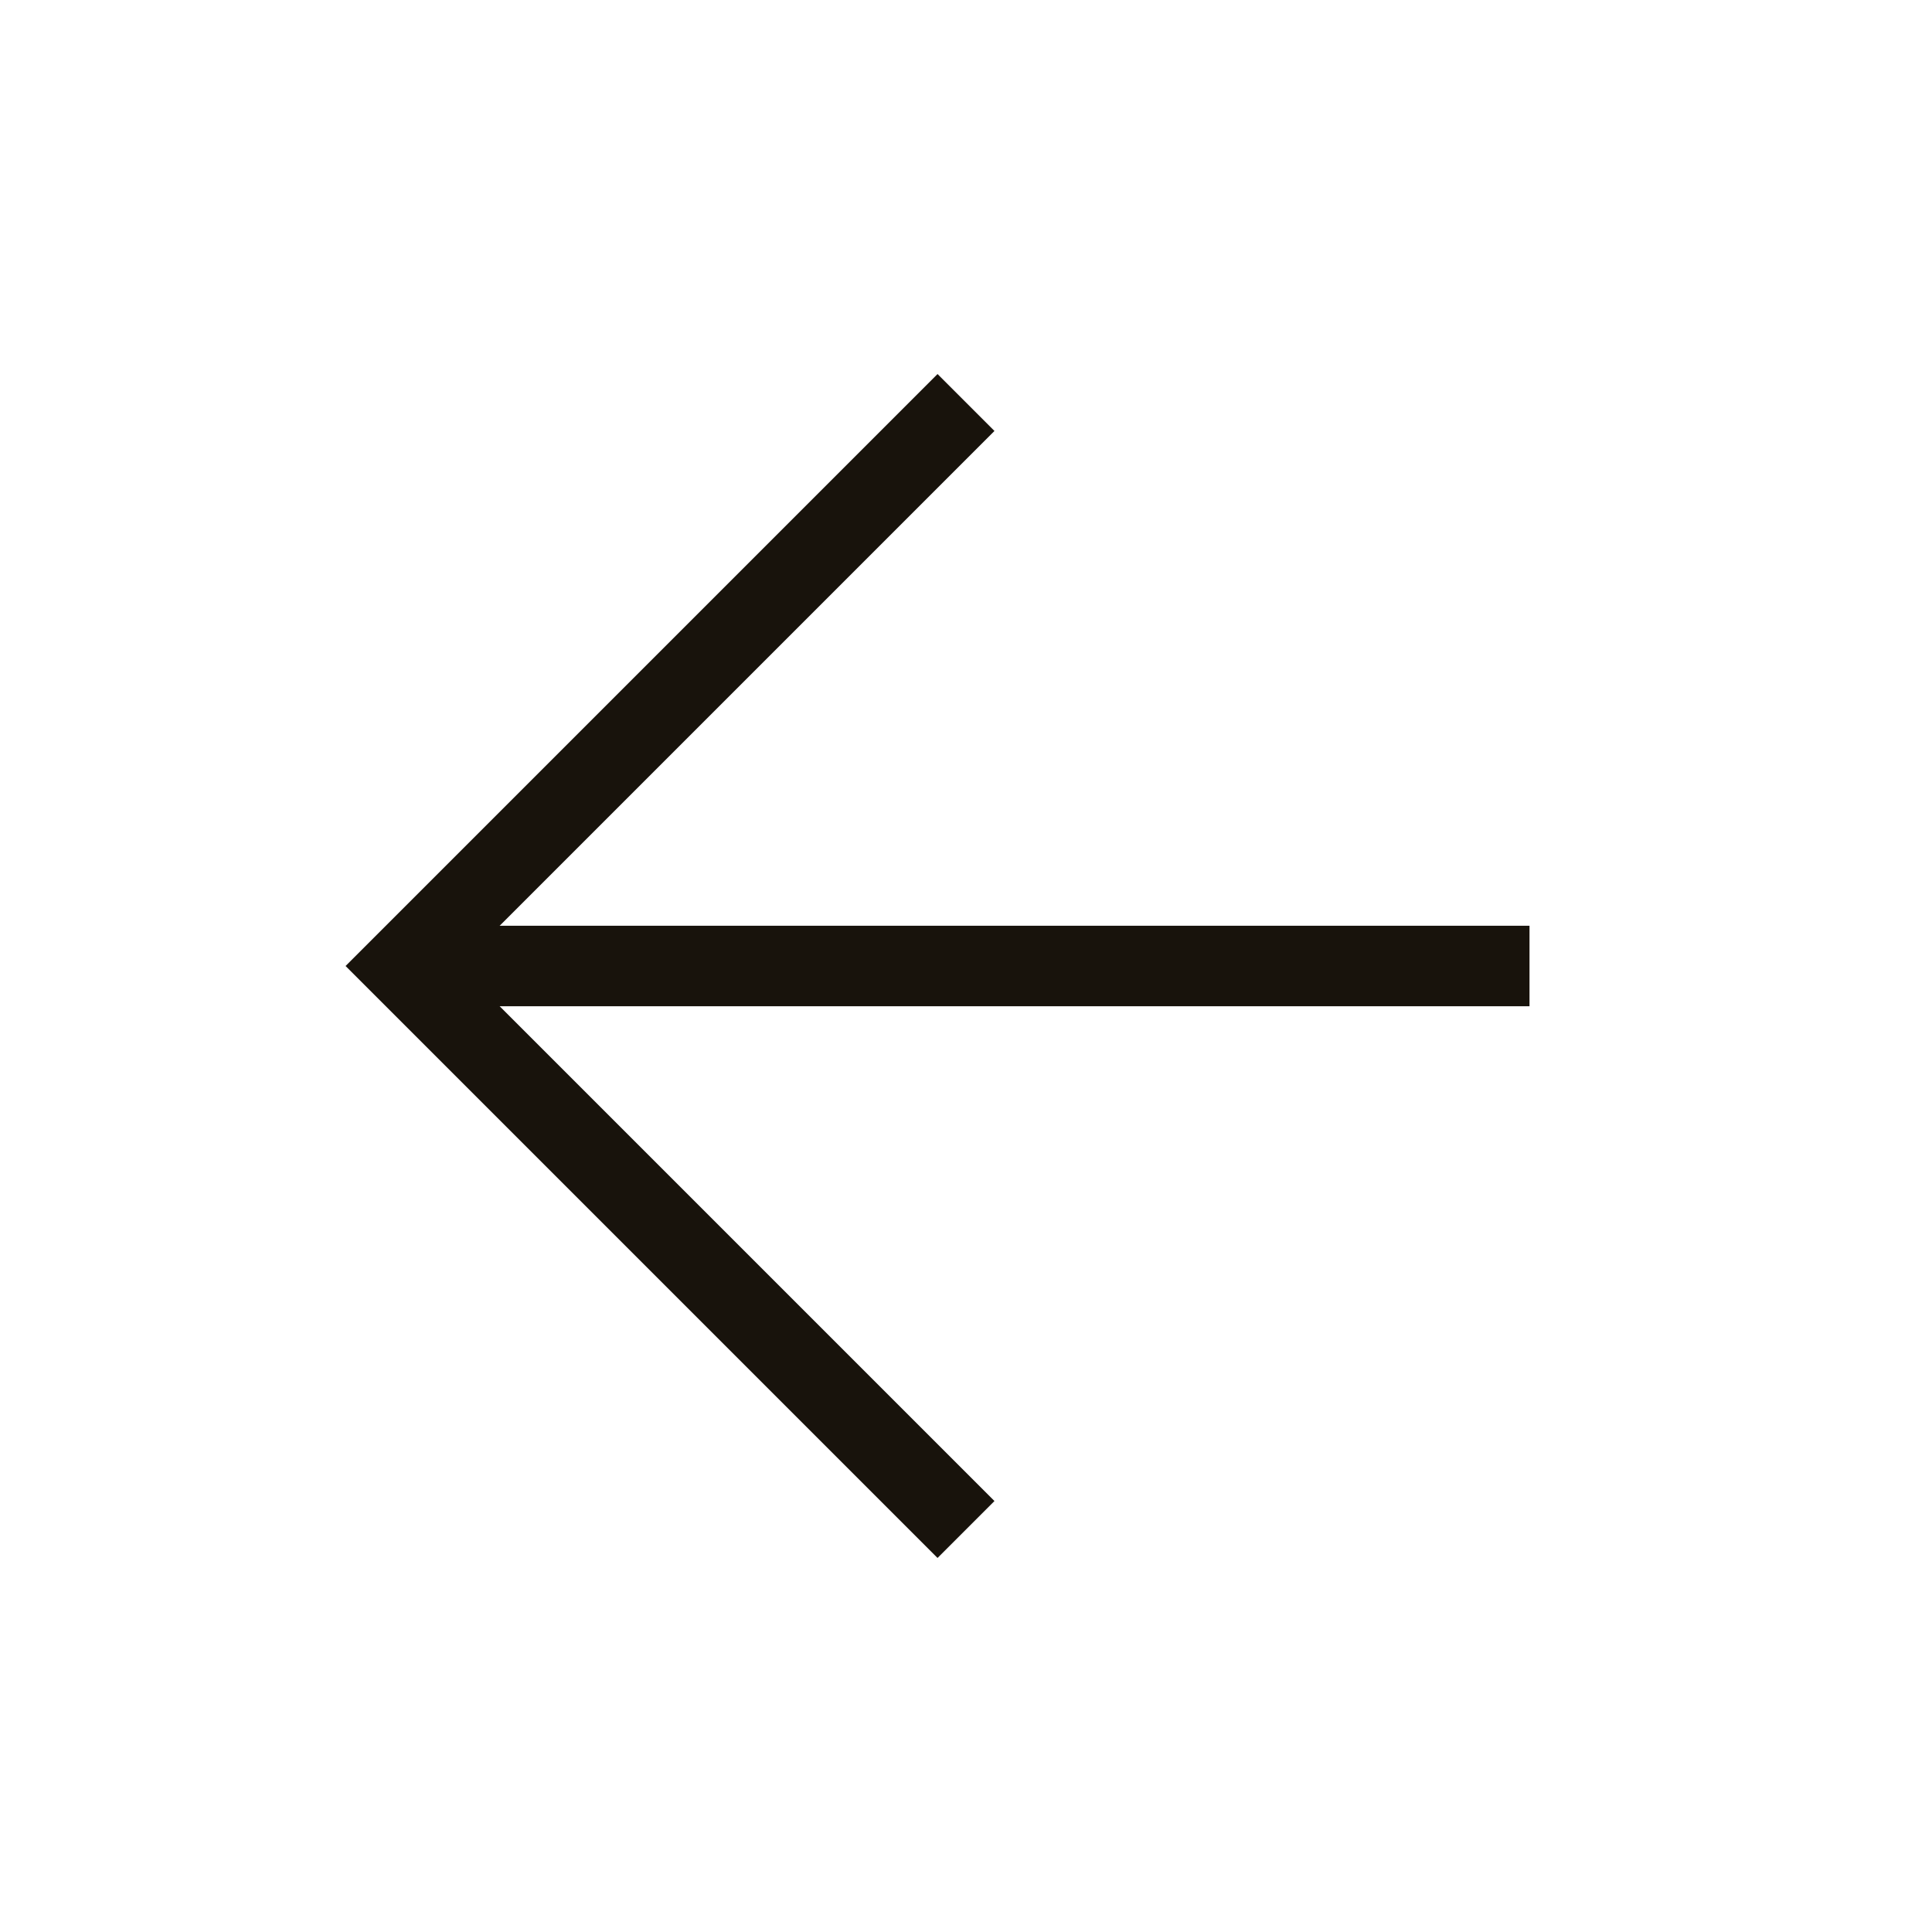
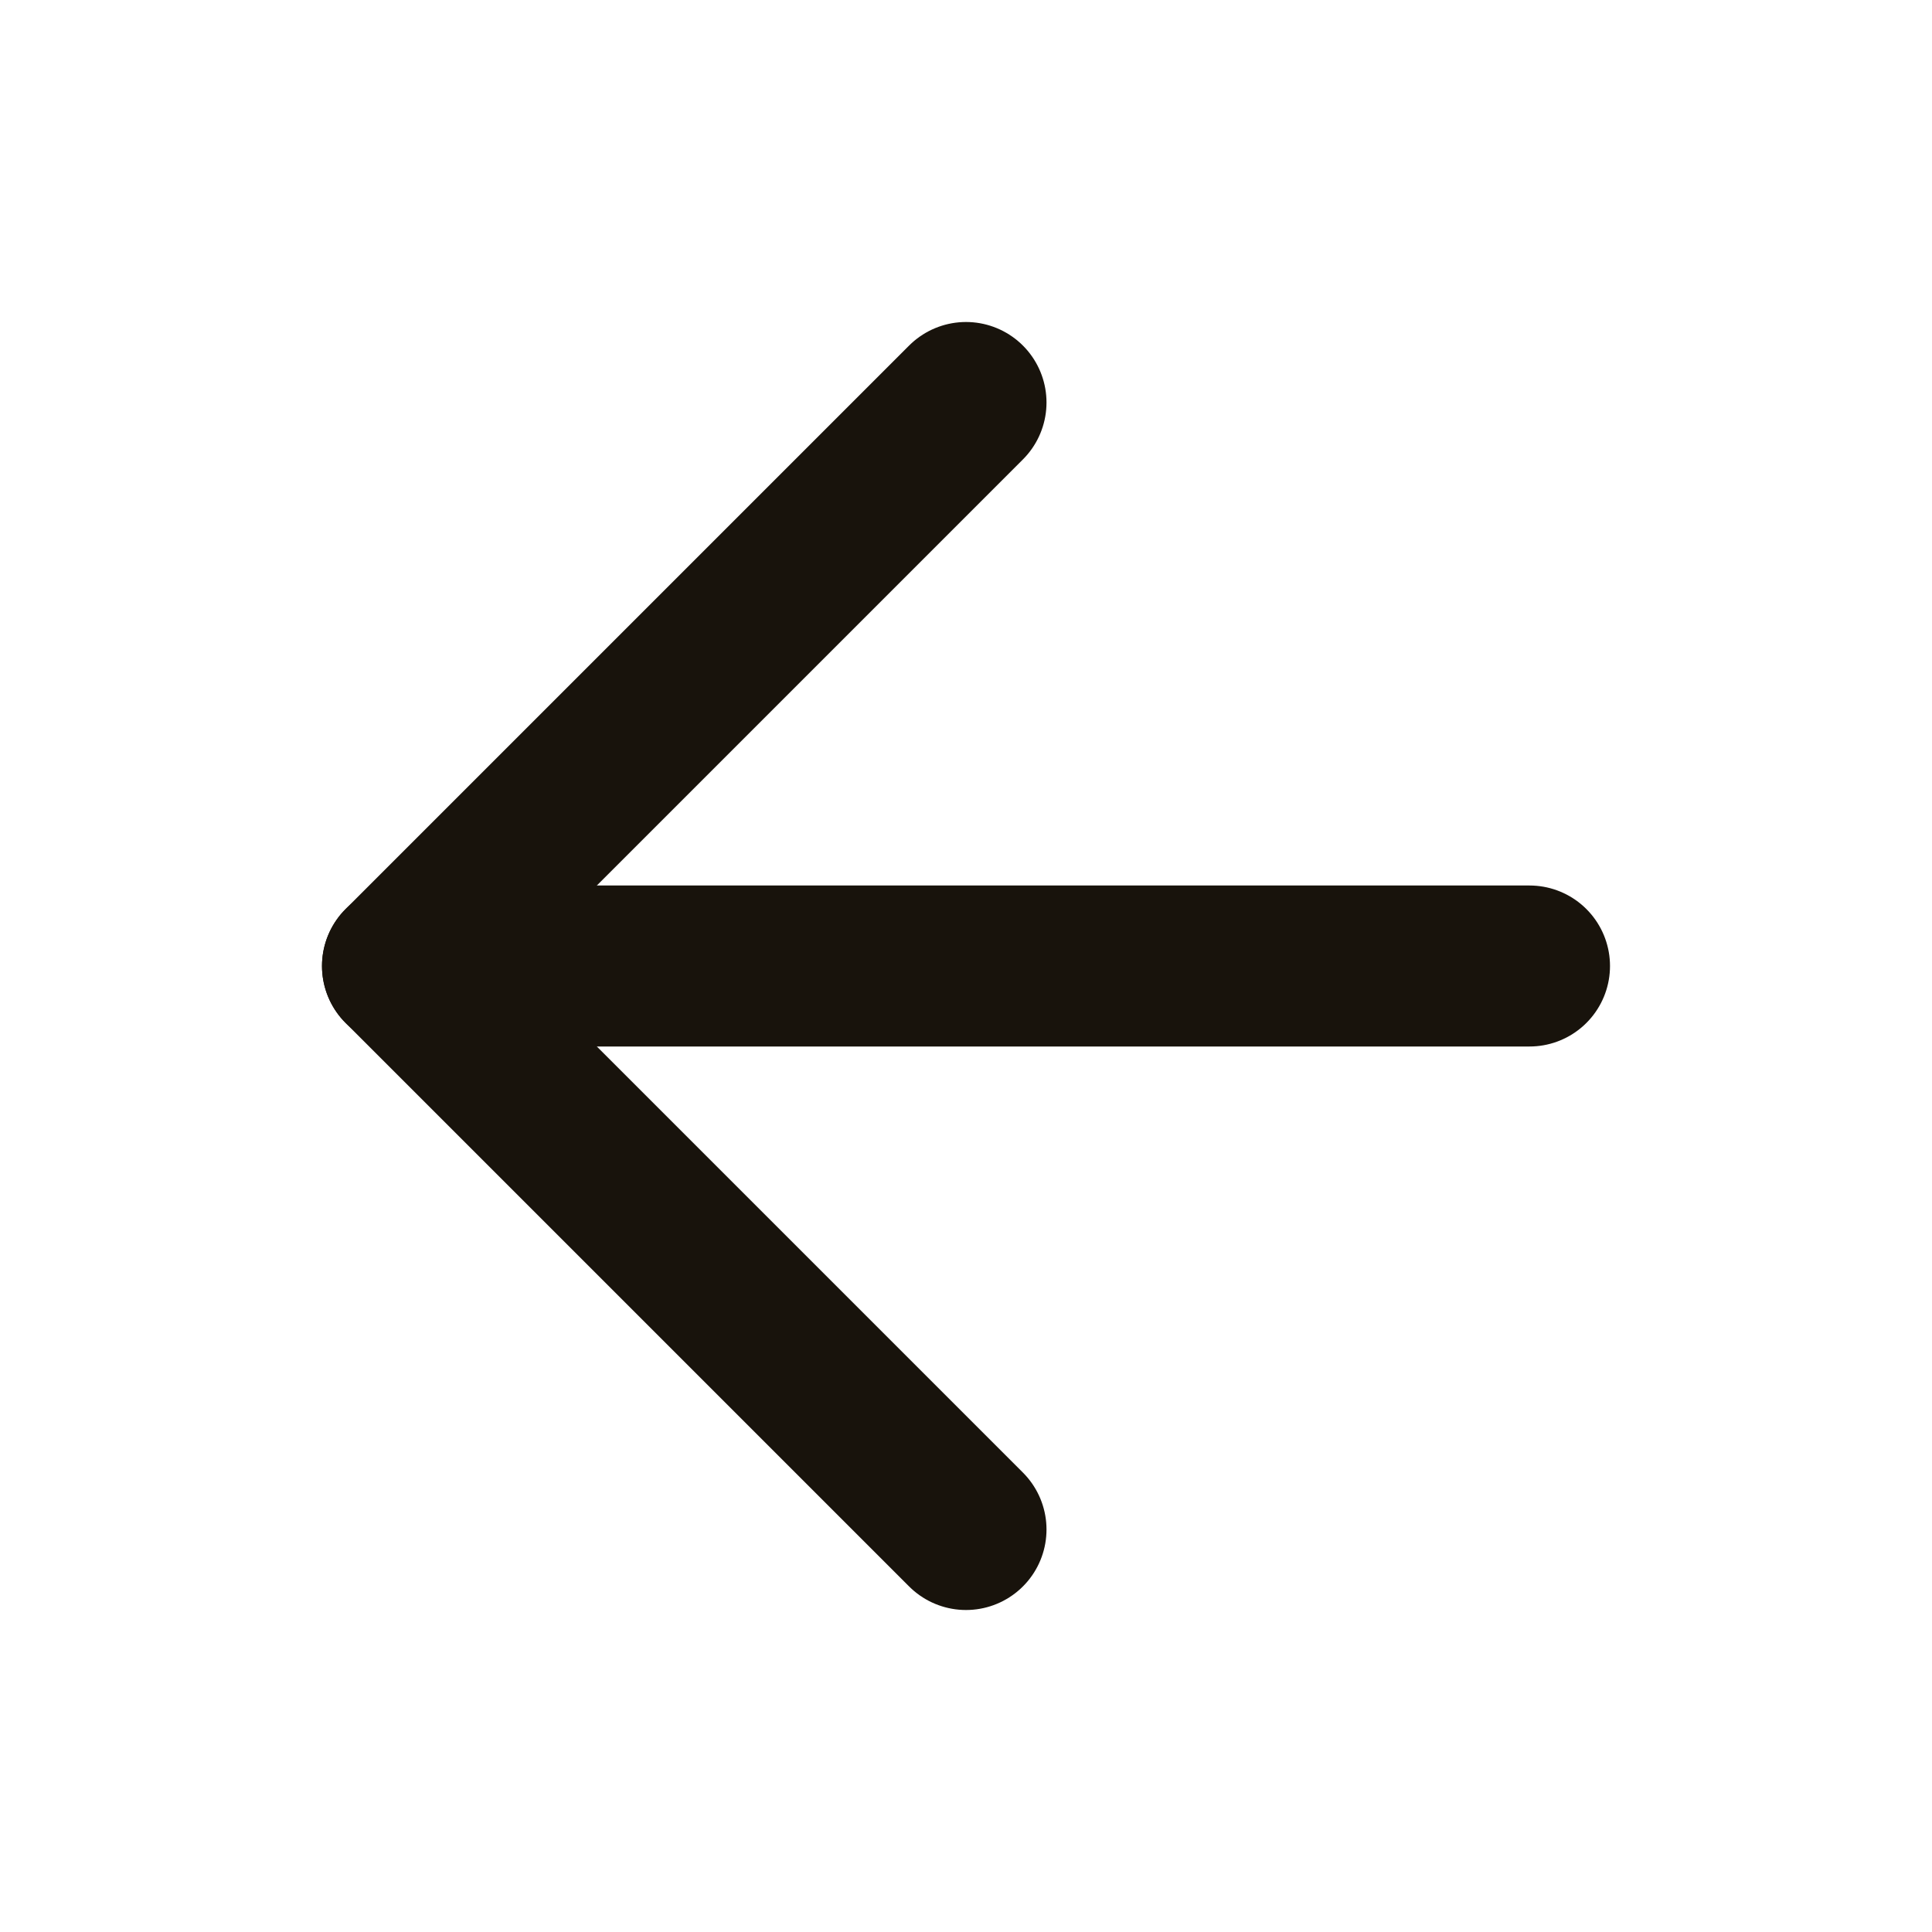
<svg xmlns="http://www.w3.org/2000/svg" width="24" height="24" viewBox="0 0 24 24" fill="none">
-   <path d="M19 12H5" stroke="#18130C" strokeWidth="2" strokeLinecap="round" strokeLinejoin="round" />
-   <path d="M12 19L5 12L12 5" stroke="#18130C" strokeWidth="2" strokeLinecap="round" strokeLinejoin="round" />
+   <path d="M19 12H5" stroke="#18130C" stroke-width="2" stroke-linecap="round" stroke-linejoin="round" />
+   <path d="M12 19L5 12L12 5" stroke="#18130C" stroke-width="2" stroke-linecap="round" stroke-linejoin="round" />
</svg>
